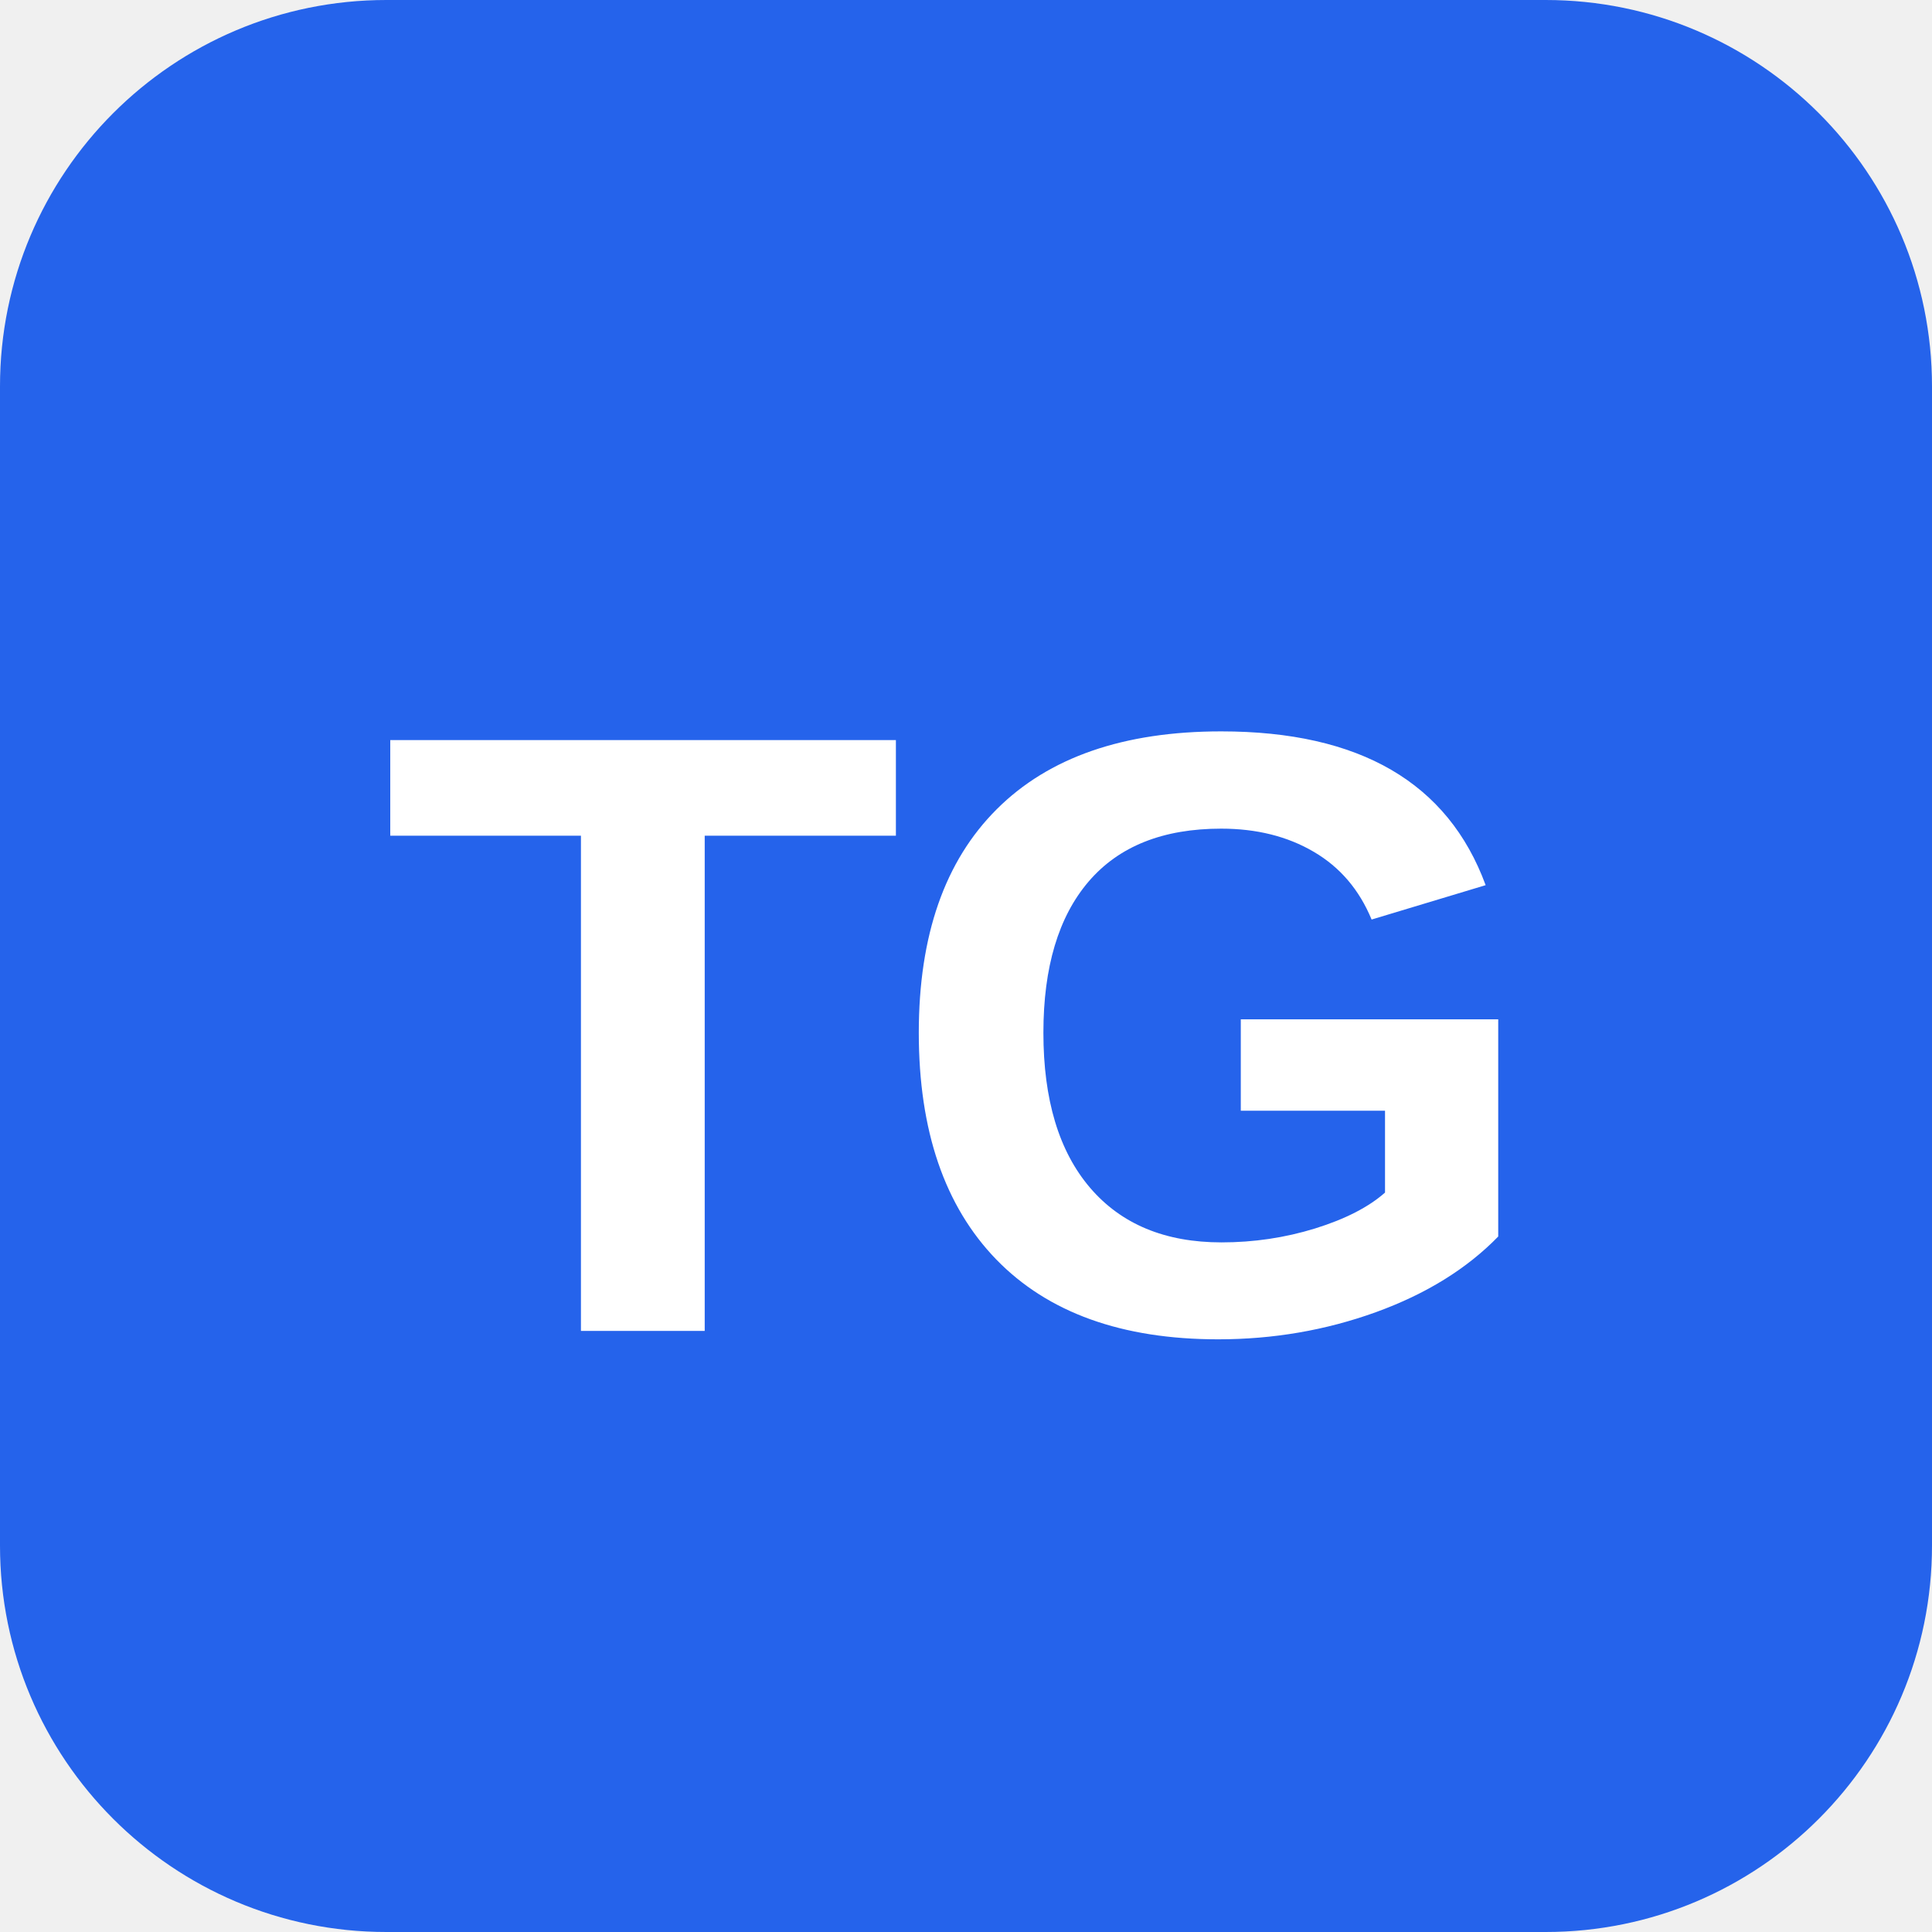
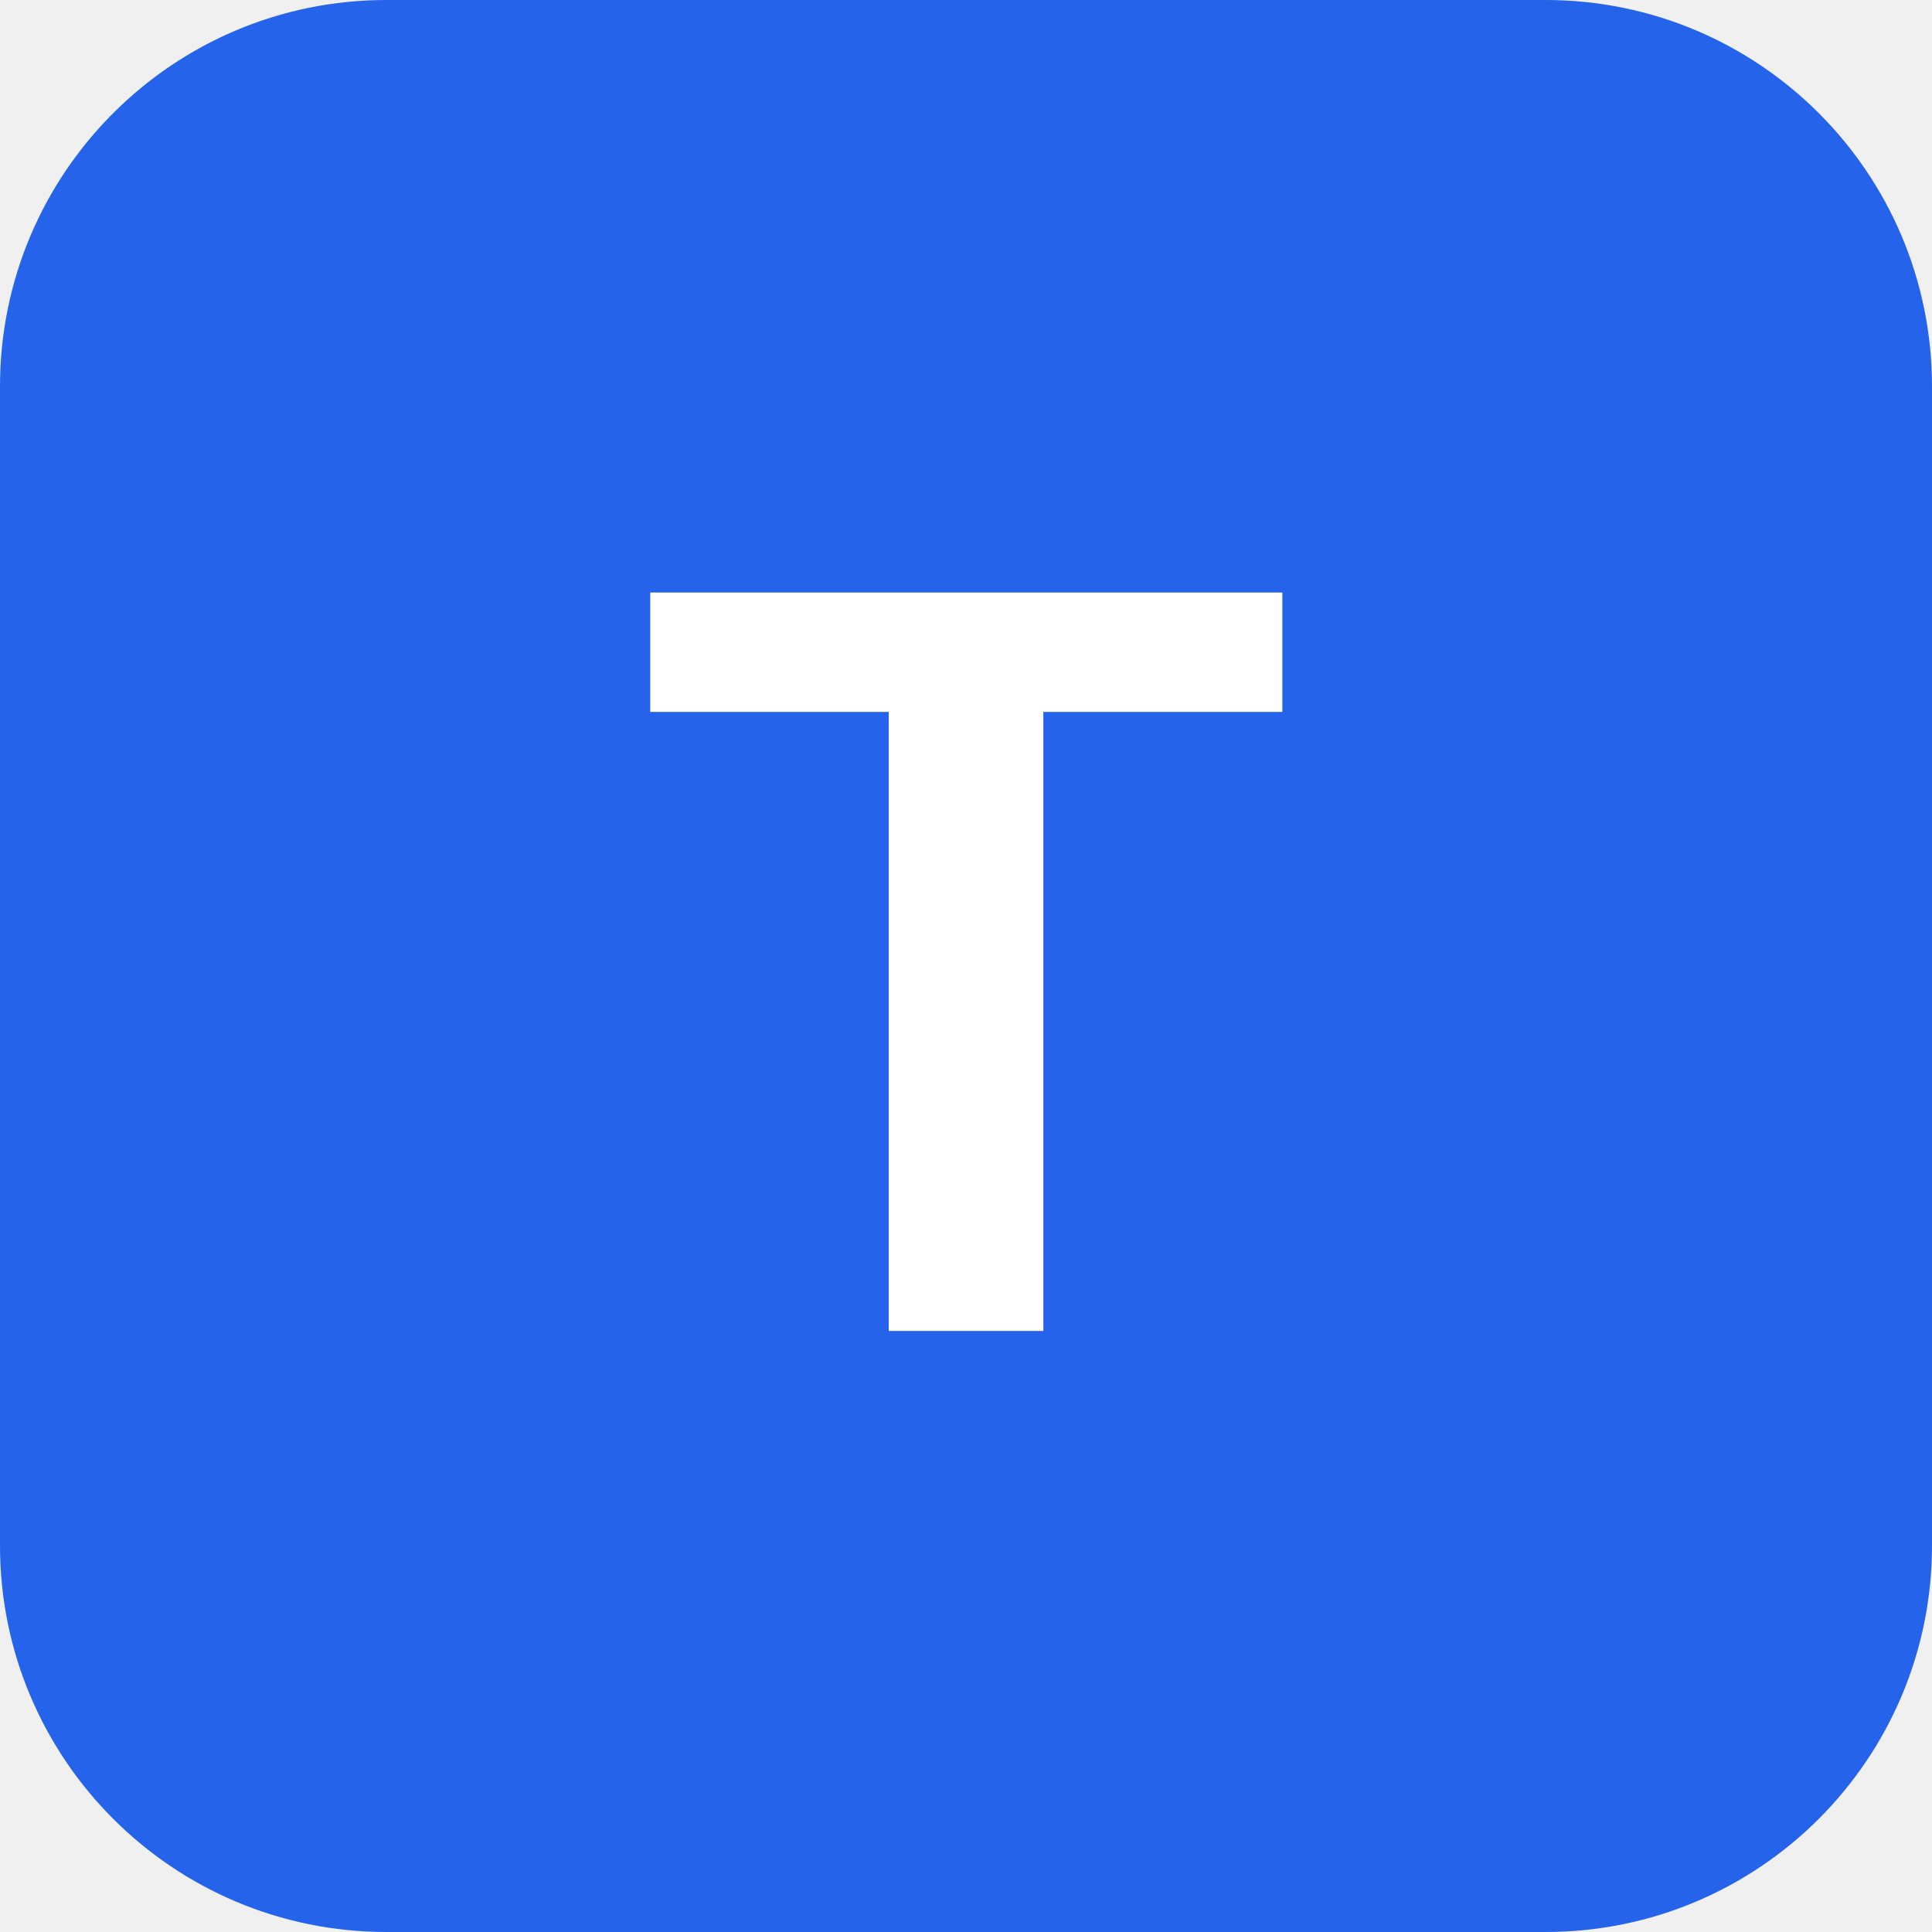
<svg xmlns="http://www.w3.org/2000/svg" width="180" height="180" viewBox="0 0 180 180" fill="none">
  <rect width="180" height="180" rx="36" fill="#2563EB" />
-   <text x="90" y="124" font-family="Arial, Helvetica, sans-serif" font-size="80" font-weight="700" fill="white" text-anchor="middle" letter-spacing="-2">TG</text>
+   <text x="90" y="124" font-family="Arial, Helvetica, sans-serif" font-size="100" font-weight="700" fill="white" text-anchor="middle">T</text>
</svg>
